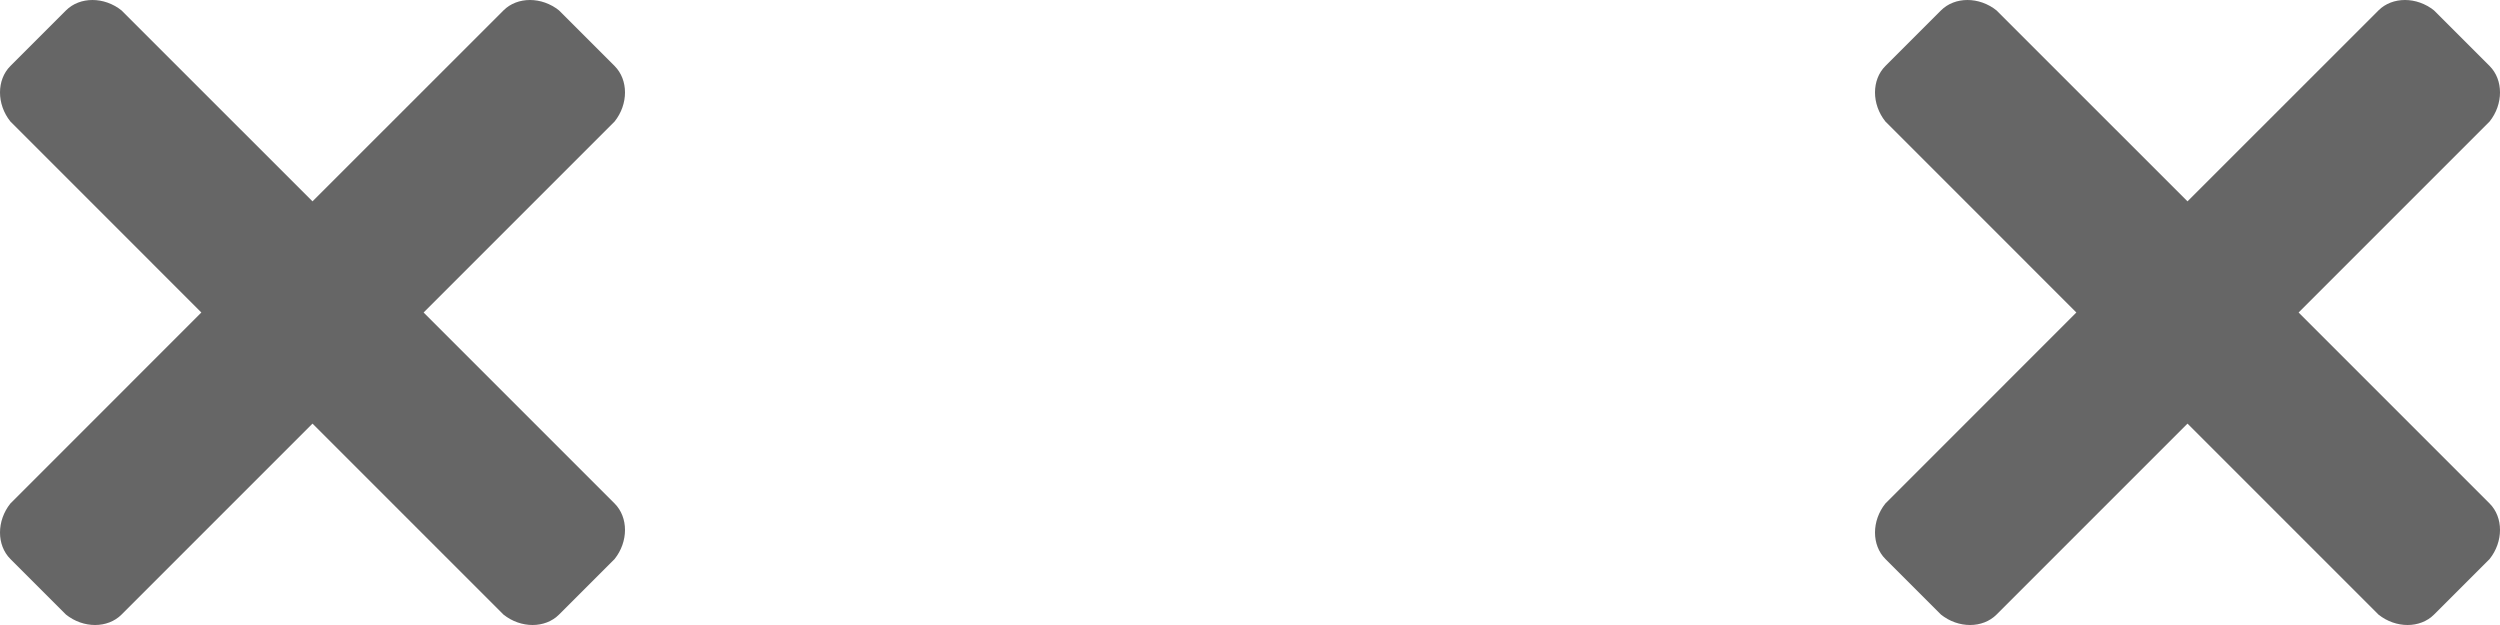
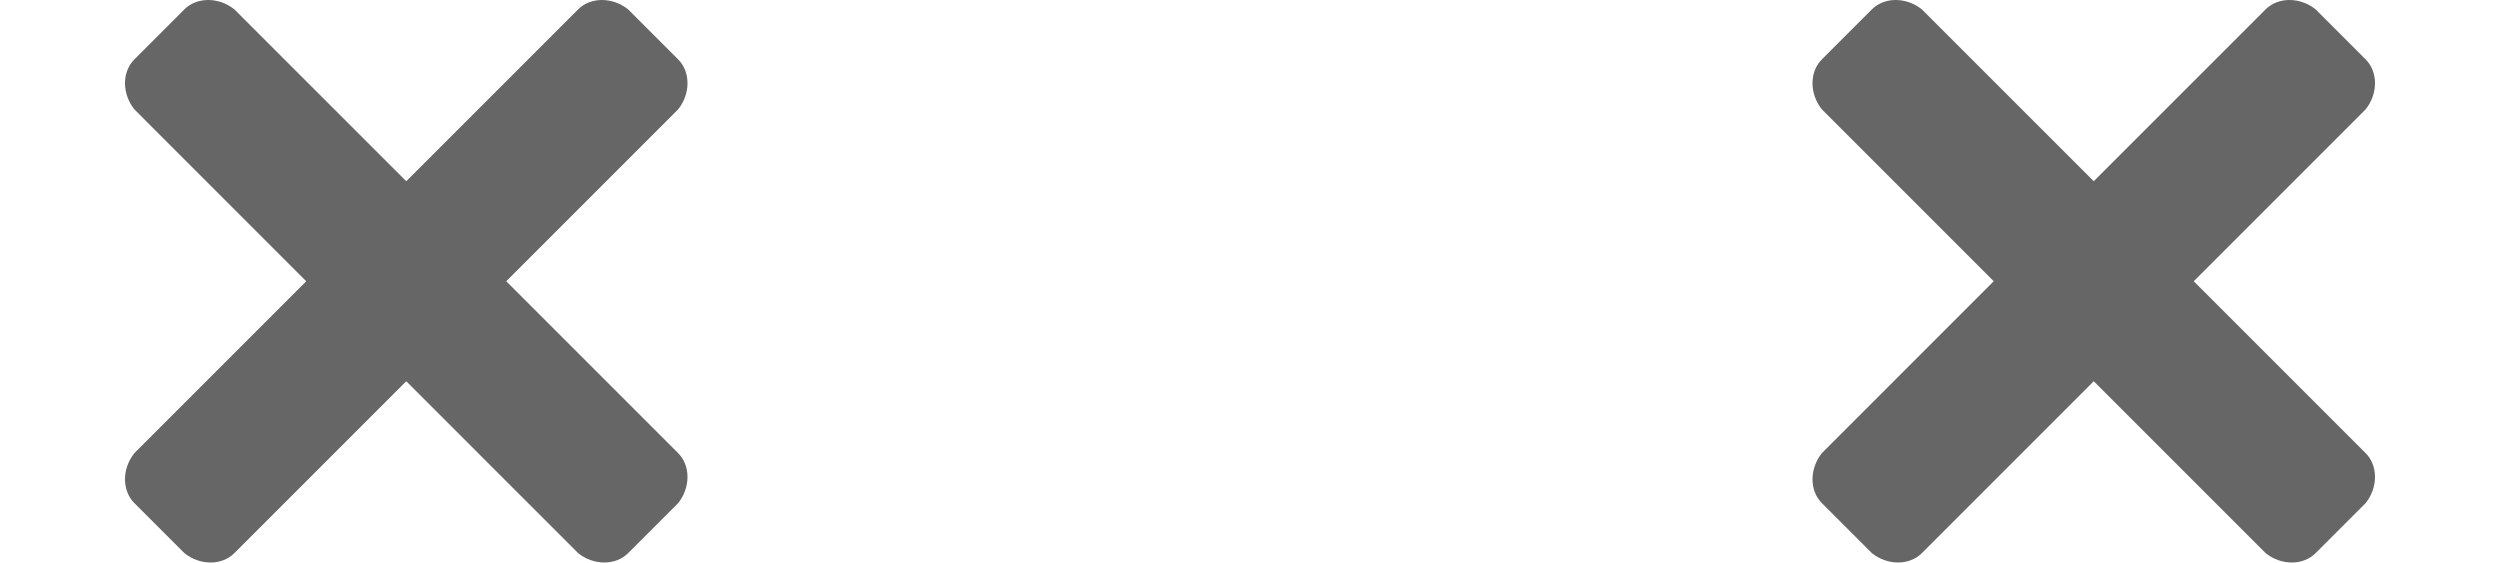
- <svg xmlns="http://www.w3.org/2000/svg" width="72px" height="18px" viewBox="0 0 72 18" version="1.1">
+ <svg xmlns="http://www.w3.org/2000/svg" width="80px" height="18px" viewBox="0 0 72 18" version="1.1">
  <g id="Symbols" stroke="none" stroke-width="1" fill="none" fill-rule="evenodd" fill-opacity="0.6">
    <g id="Eyes/X-Dizzy-😵" transform="translate(-20, -13)" fill="#000000" fill-rule="nonzero">
      <path d="M23.5,13.3 L29,18.799 L34.5,13.3 C34.9,12.9 35.6,12.9 36.1,13.3 L37.7,14.9 C38.1,15.3 38.1,16 37.7,16.5 L32.2,22 L37.7,27.5 C38.1,27.9 38.1,28.6 37.7,29.1 L36.1,30.7 C35.7,31.1 35,31.1 34.5,30.7 L29,25.2 L23.5,30.7 C23.1,31.1 22.4,31.1 21.9,30.7 L20.3,29.1 C19.9,28.7 19.9,28 20.3,27.5 L25.799,22 L20.3,16.5 C19.9,16 19.9,15.3 20.3,14.9 L21.9,13.3 C22.3,12.9 23,12.9 23.5,13.3 Z" id="Eye" />
      <path d="M77.5,13.3 L83,18.799 L88.5,13.3 C88.9,12.9 89.6,12.9 90.1,13.3 L91.7,14.9 C92.1,15.3 92.1,16 91.7,16.5 L86.2,22 L91.7,27.5 C92.1,27.9 92.1,28.6 91.7,29.1 L90.1,30.7 C89.7,31.1 89,31.1 88.5,30.7 L83,25.2 L77.5,30.7 C77.1,31.1 76.4,31.1 75.9,30.7 L74.3,29.1 C73.9,28.7 73.9,28 74.3,27.5 L79.799,22 L74.3,16.5 C73.9,16 73.9,15.3 74.3,14.9 L75.9,13.3 C76.3,12.9 77,12.9 77.5,13.3 Z" id="Eye" />
    </g>
  </g>
</svg>
